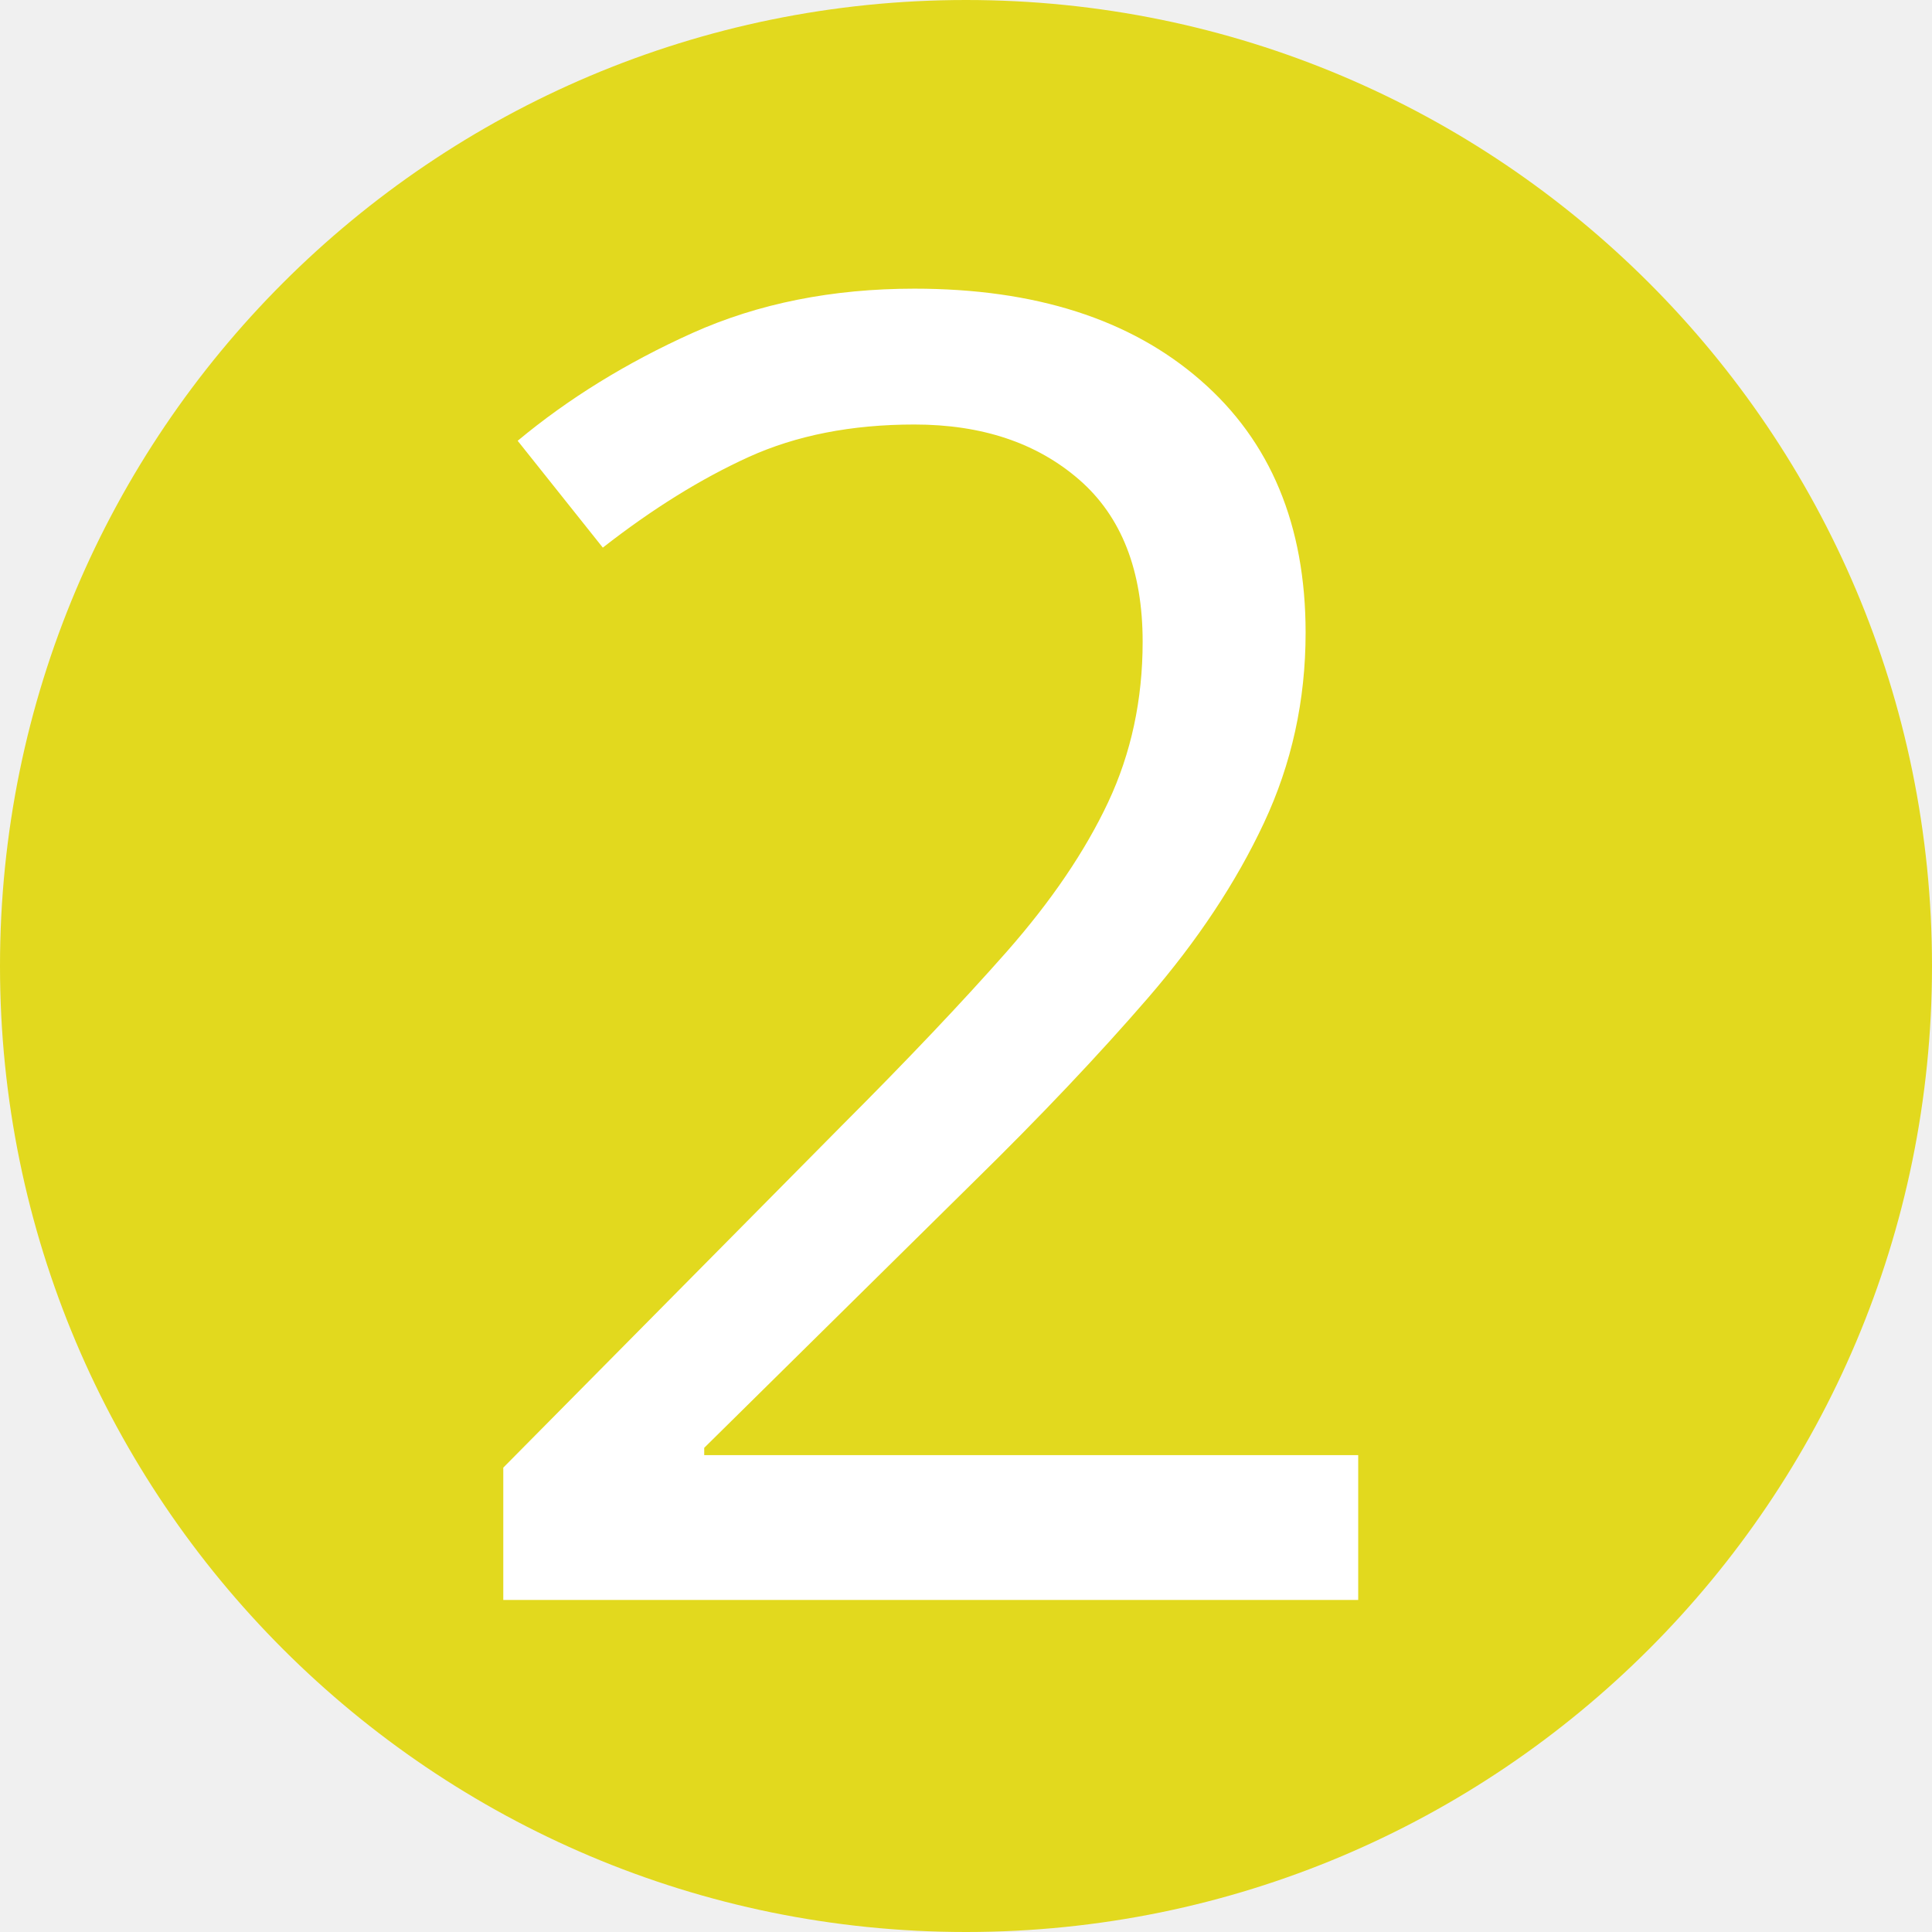
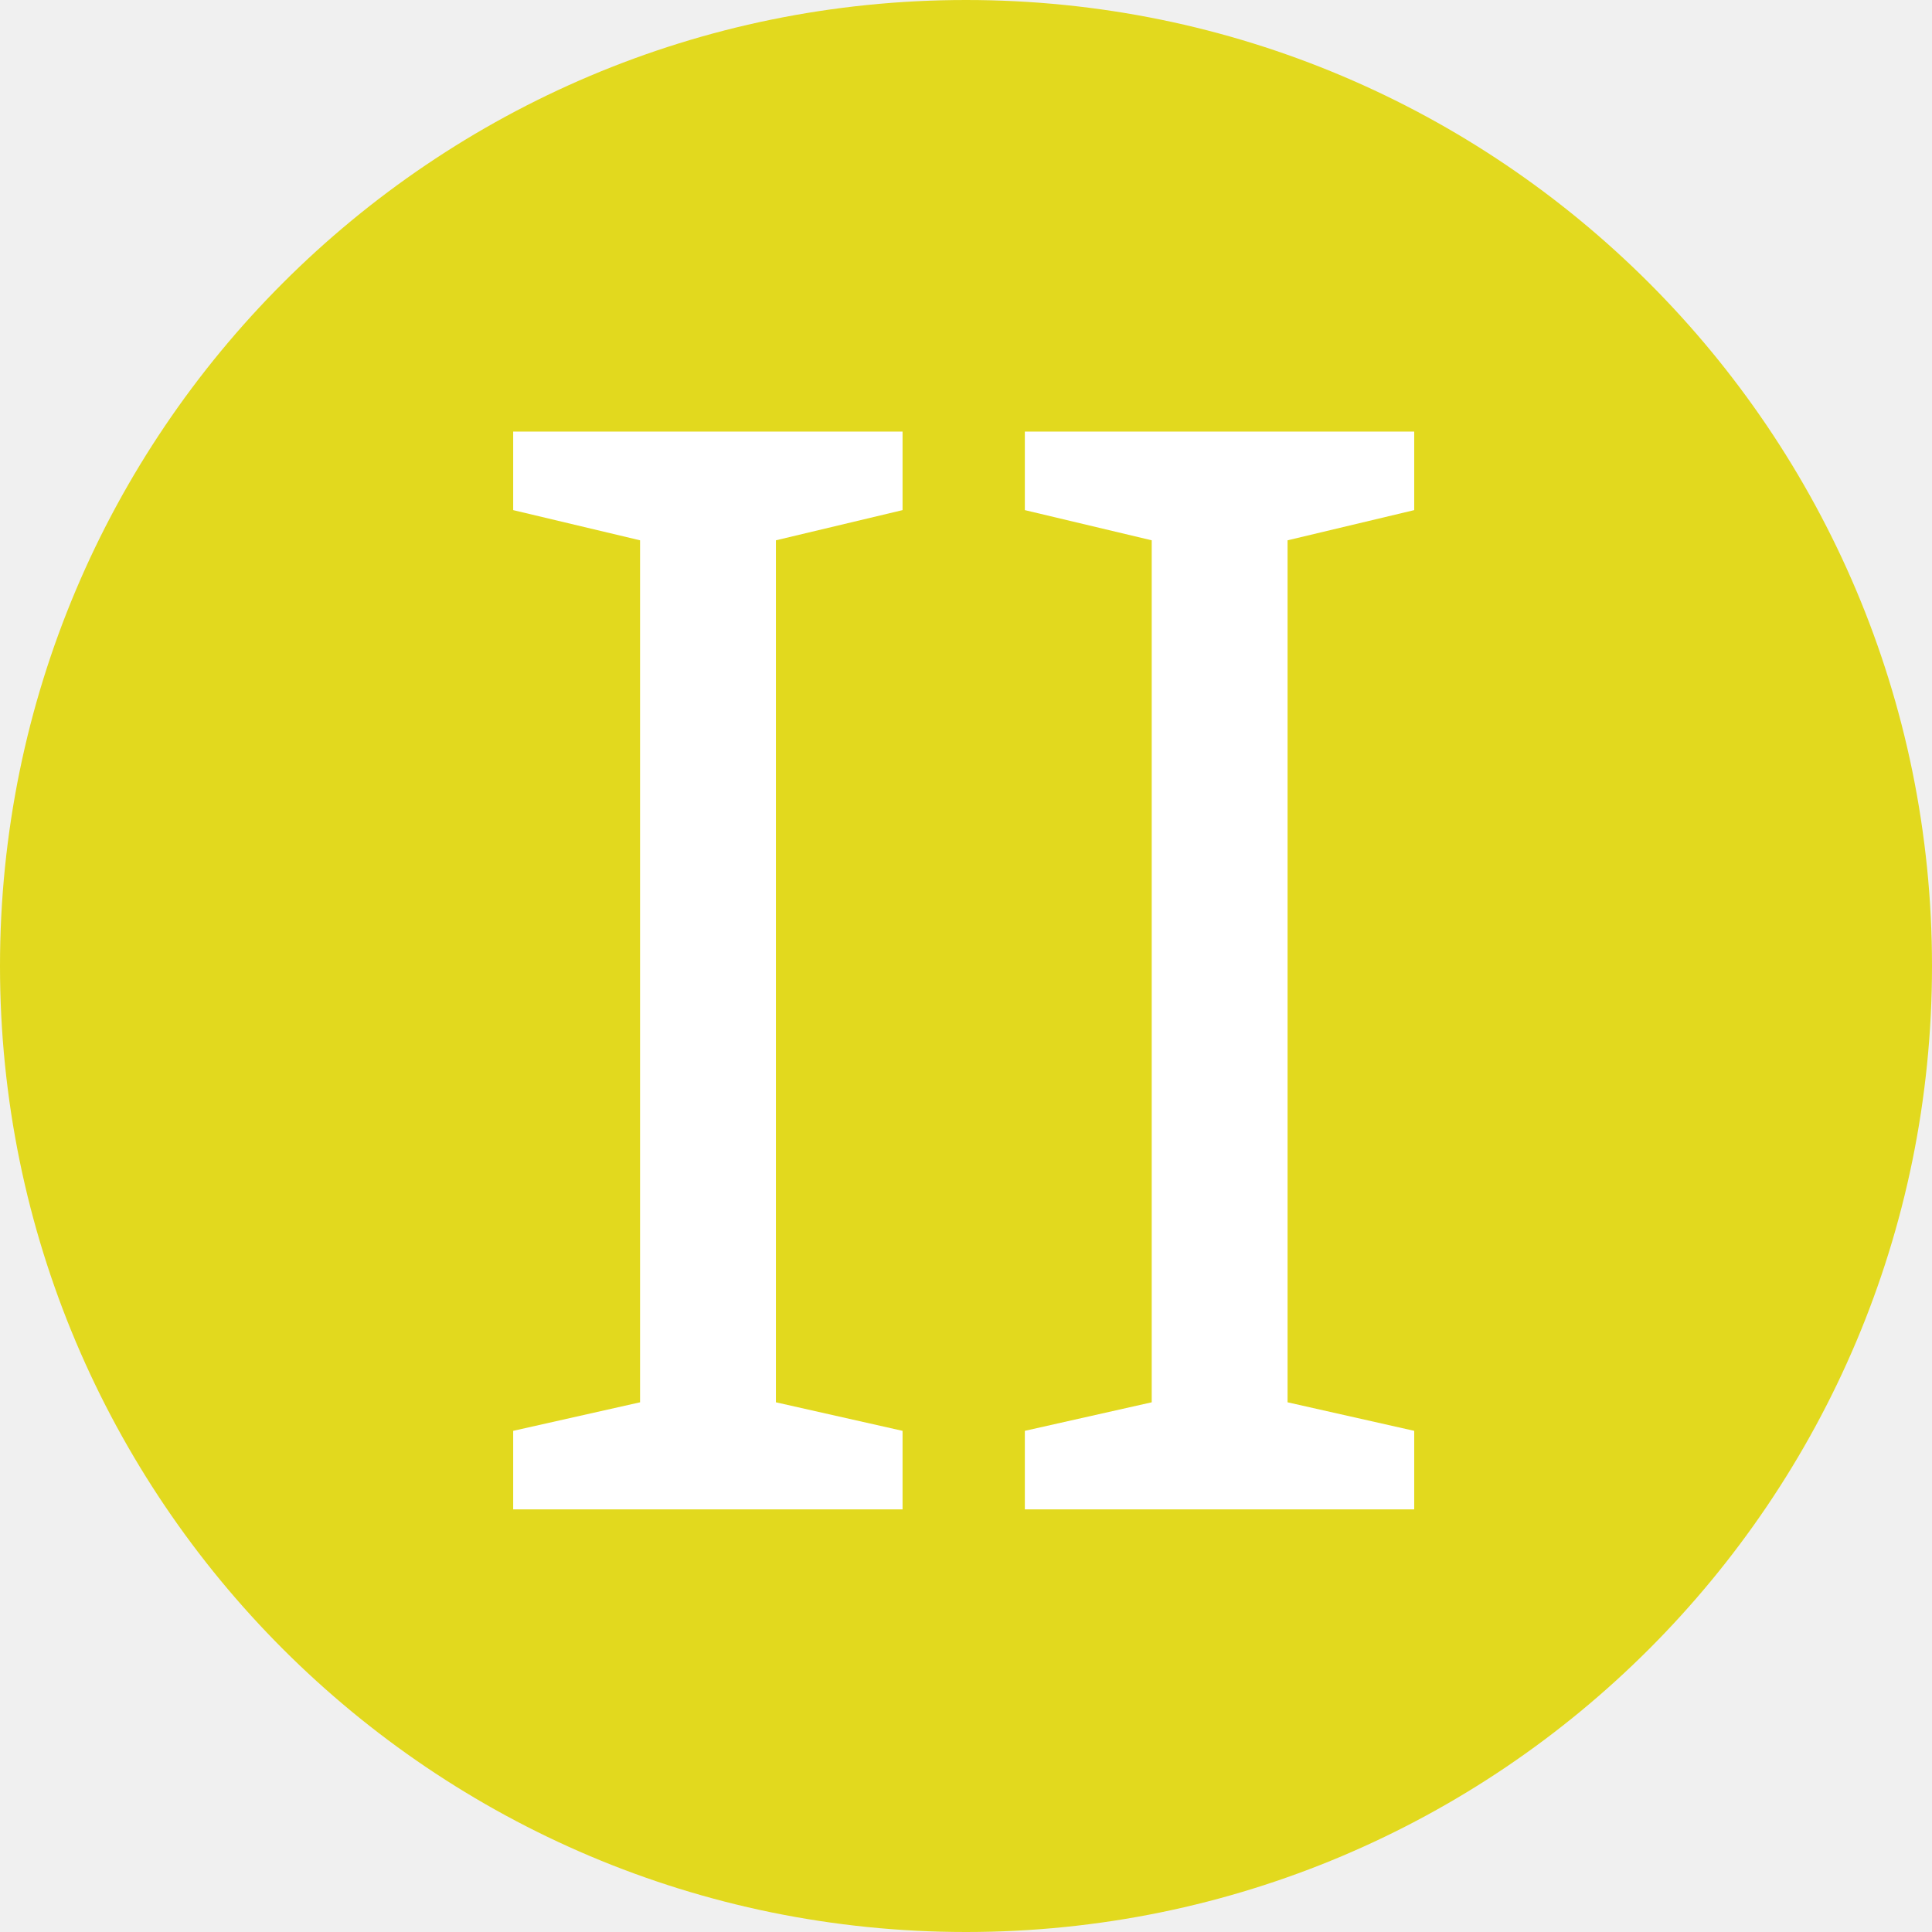
<svg xmlns="http://www.w3.org/2000/svg" id="Layer_1" style="enable-background:new 0 0 128 128;" version="1.1" viewBox="0 0 128 128" xml:space="preserve">
  <defs id="defs15">
    <rect x="183.63" y="-26.979" width="764.11" height="159.262" id="rect57042" />
  </defs>
  <style type="text/css" id="style2">
	.st0{fill:#31AF91;}
	.st1{fill:#FFFFFF;}
</style>
  <g id="g6" style="fill:#e2d91e;fill-opacity:1">
    <circle class="st0" cx="64" cy="64" r="64" id="circle4" style="fill:#e2d91e;fill-opacity:1" />
  </g>
-   <text xml:space="preserve" style="font-style:normal;font-variant:normal;font-weight:normal;font-stretch:normal;font-size:120px;line-height:1.35;font-family:Rubik;-inkscape-font-specification:'Rubik, Normal';font-variant-ligatures:normal;font-variant-caps:normal;font-variant-numeric:normal;font-variant-east-asian:normal;fill:#ffffff;fill-opacity:1;stroke:none" x="27.58" y="106" id="text3074">
-     <tspan id="tspan3072" x="27.58" y="106">2</tspan>
+   <text xml:space="preserve" style="font-style:normal;font-variant:normal;font-weight:normal;font-stretch:normal;font-size:100px;line-height:1.35;font-family:Rubik;-inkscape-font-specification:'Rubik, Normal';font-variant-ligatures:normal;font-variant-caps:normal;font-variant-numeric:normal;font-variant-east-asian:normal;fill:#ffffff;fill-opacity:1;stroke:none" x="27.58" y="106" id="text3074">
+     <tspan id="tspan3072" x="30" y="100">II</tspan>
  </text>
  <text xml:space="preserve" id="text57040" style="fill:black;fill-opacity:1;line-height:1.25;stroke:none;font-family:sans-serif;font-style:normal;font-weight:normal;font-size:40px;white-space:pre;shape-inside:url(#rect57042)" />
</svg>
